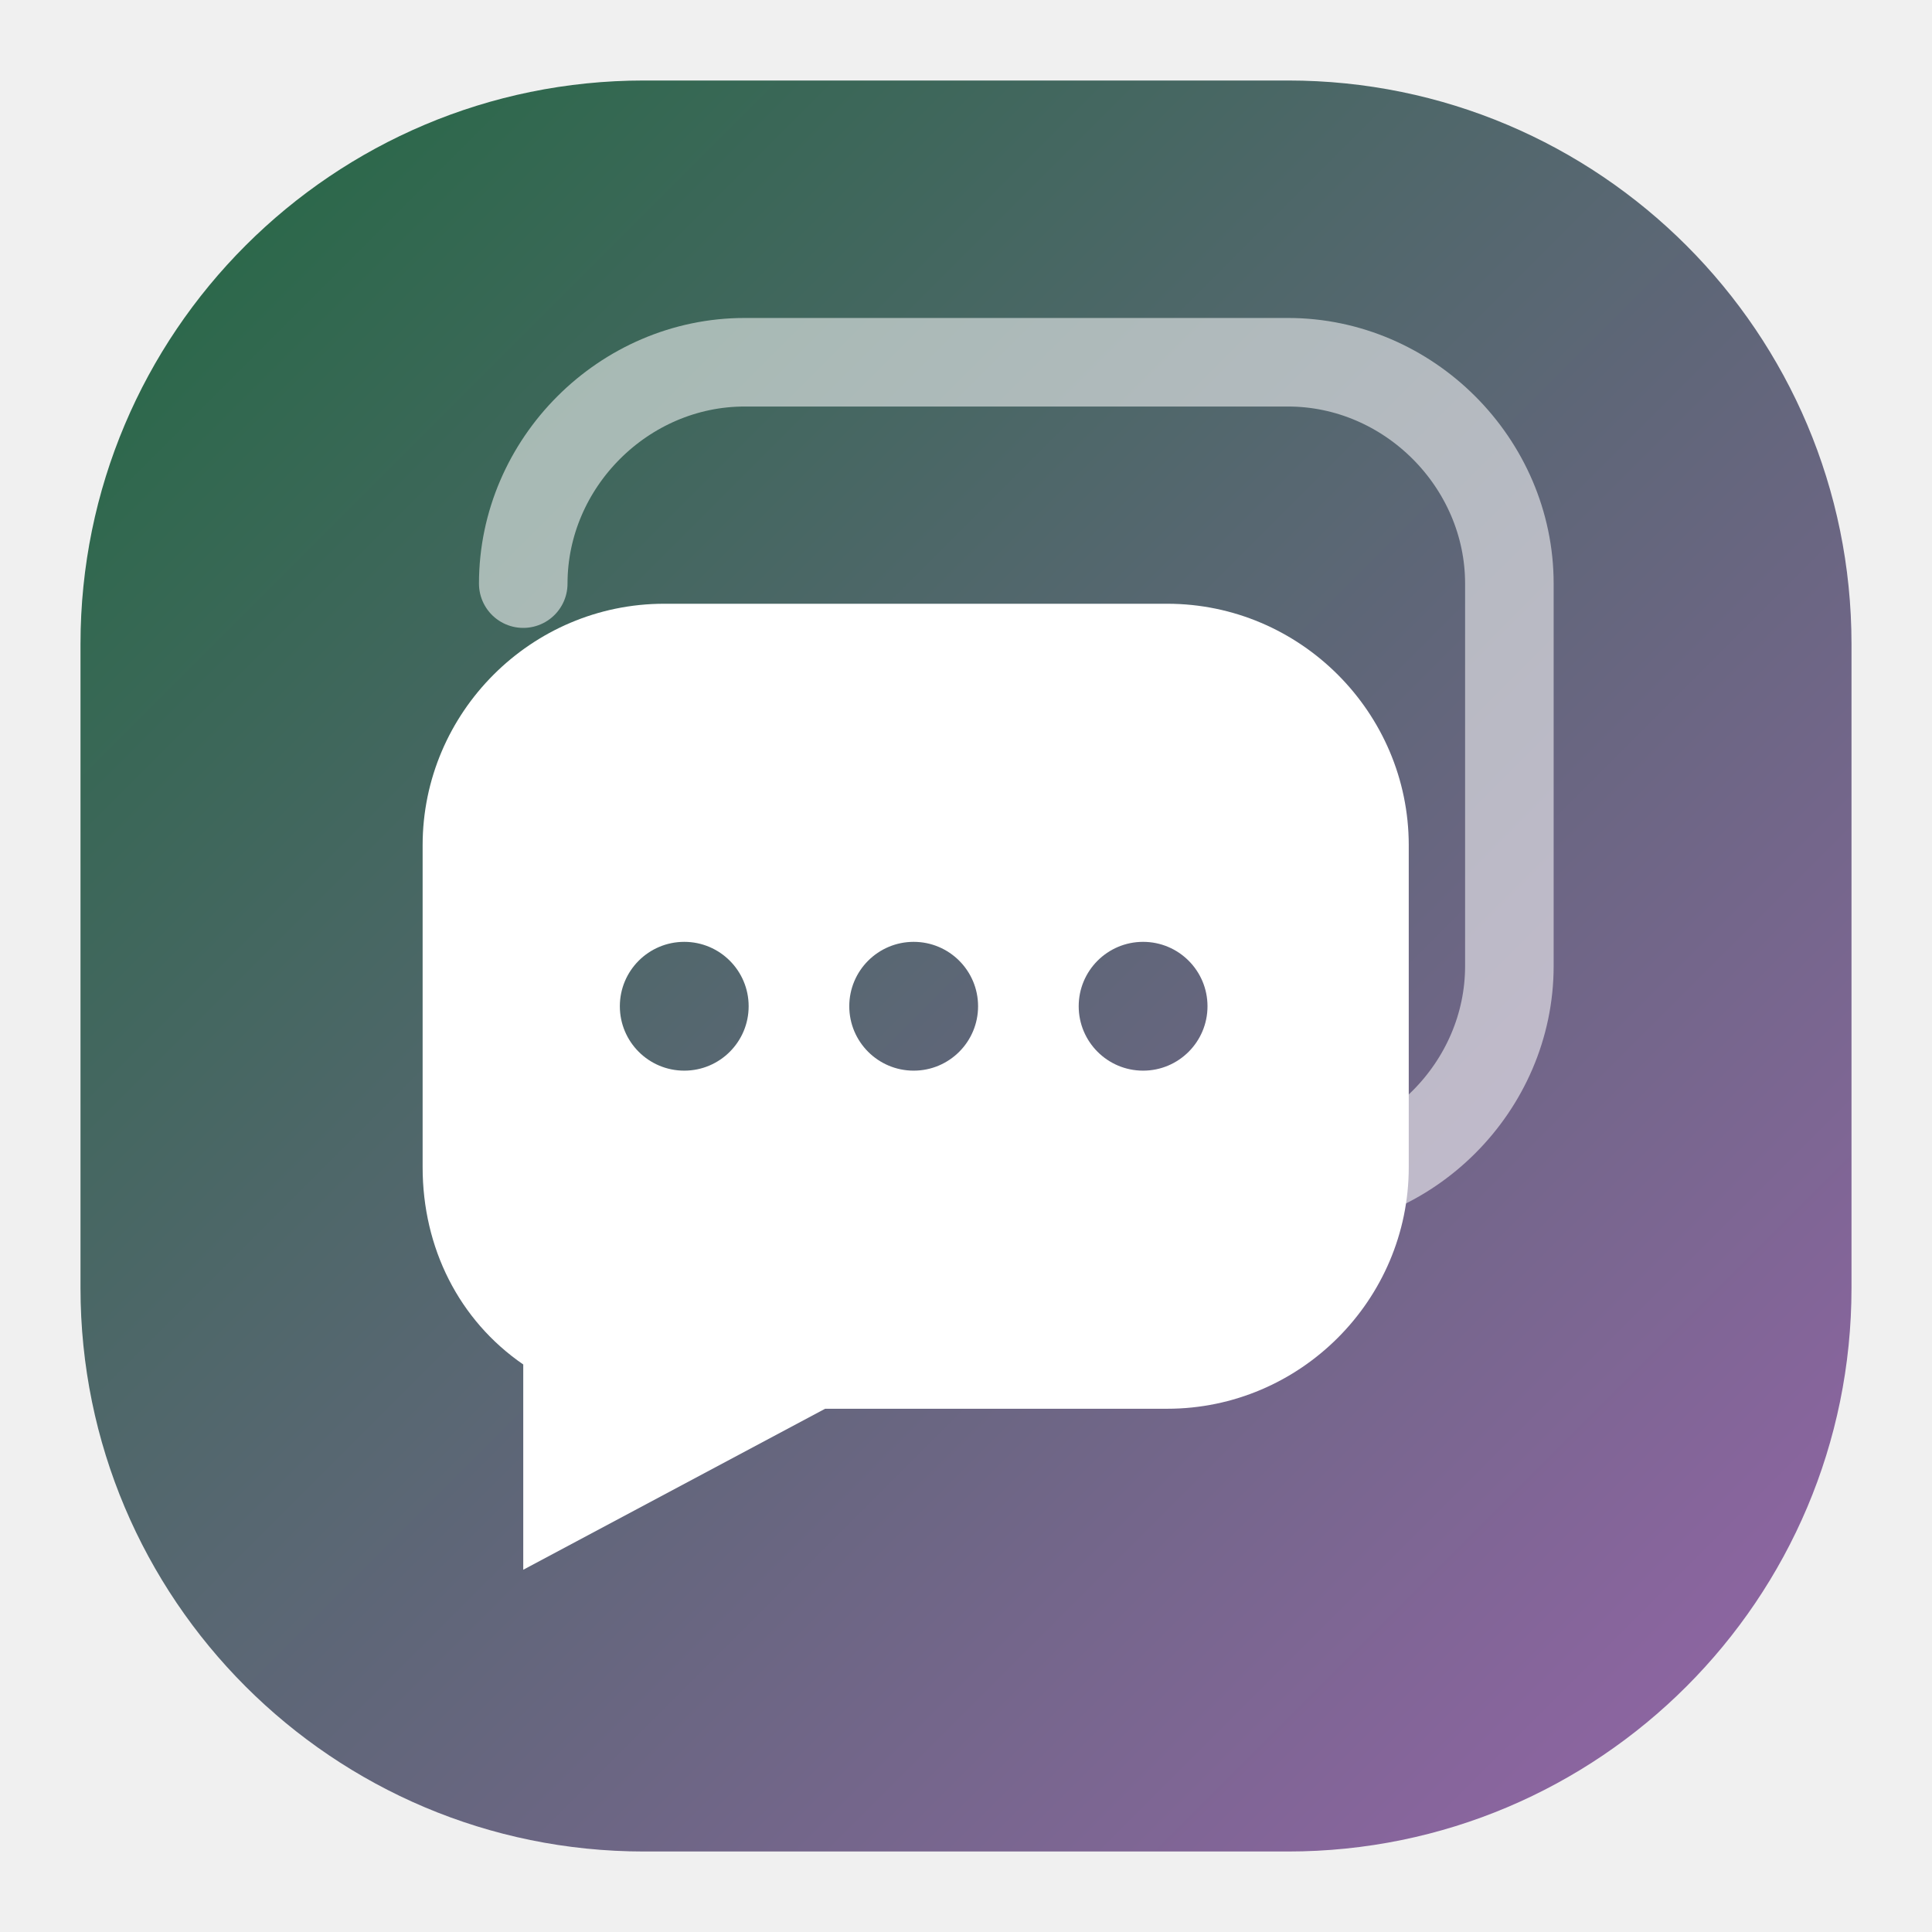
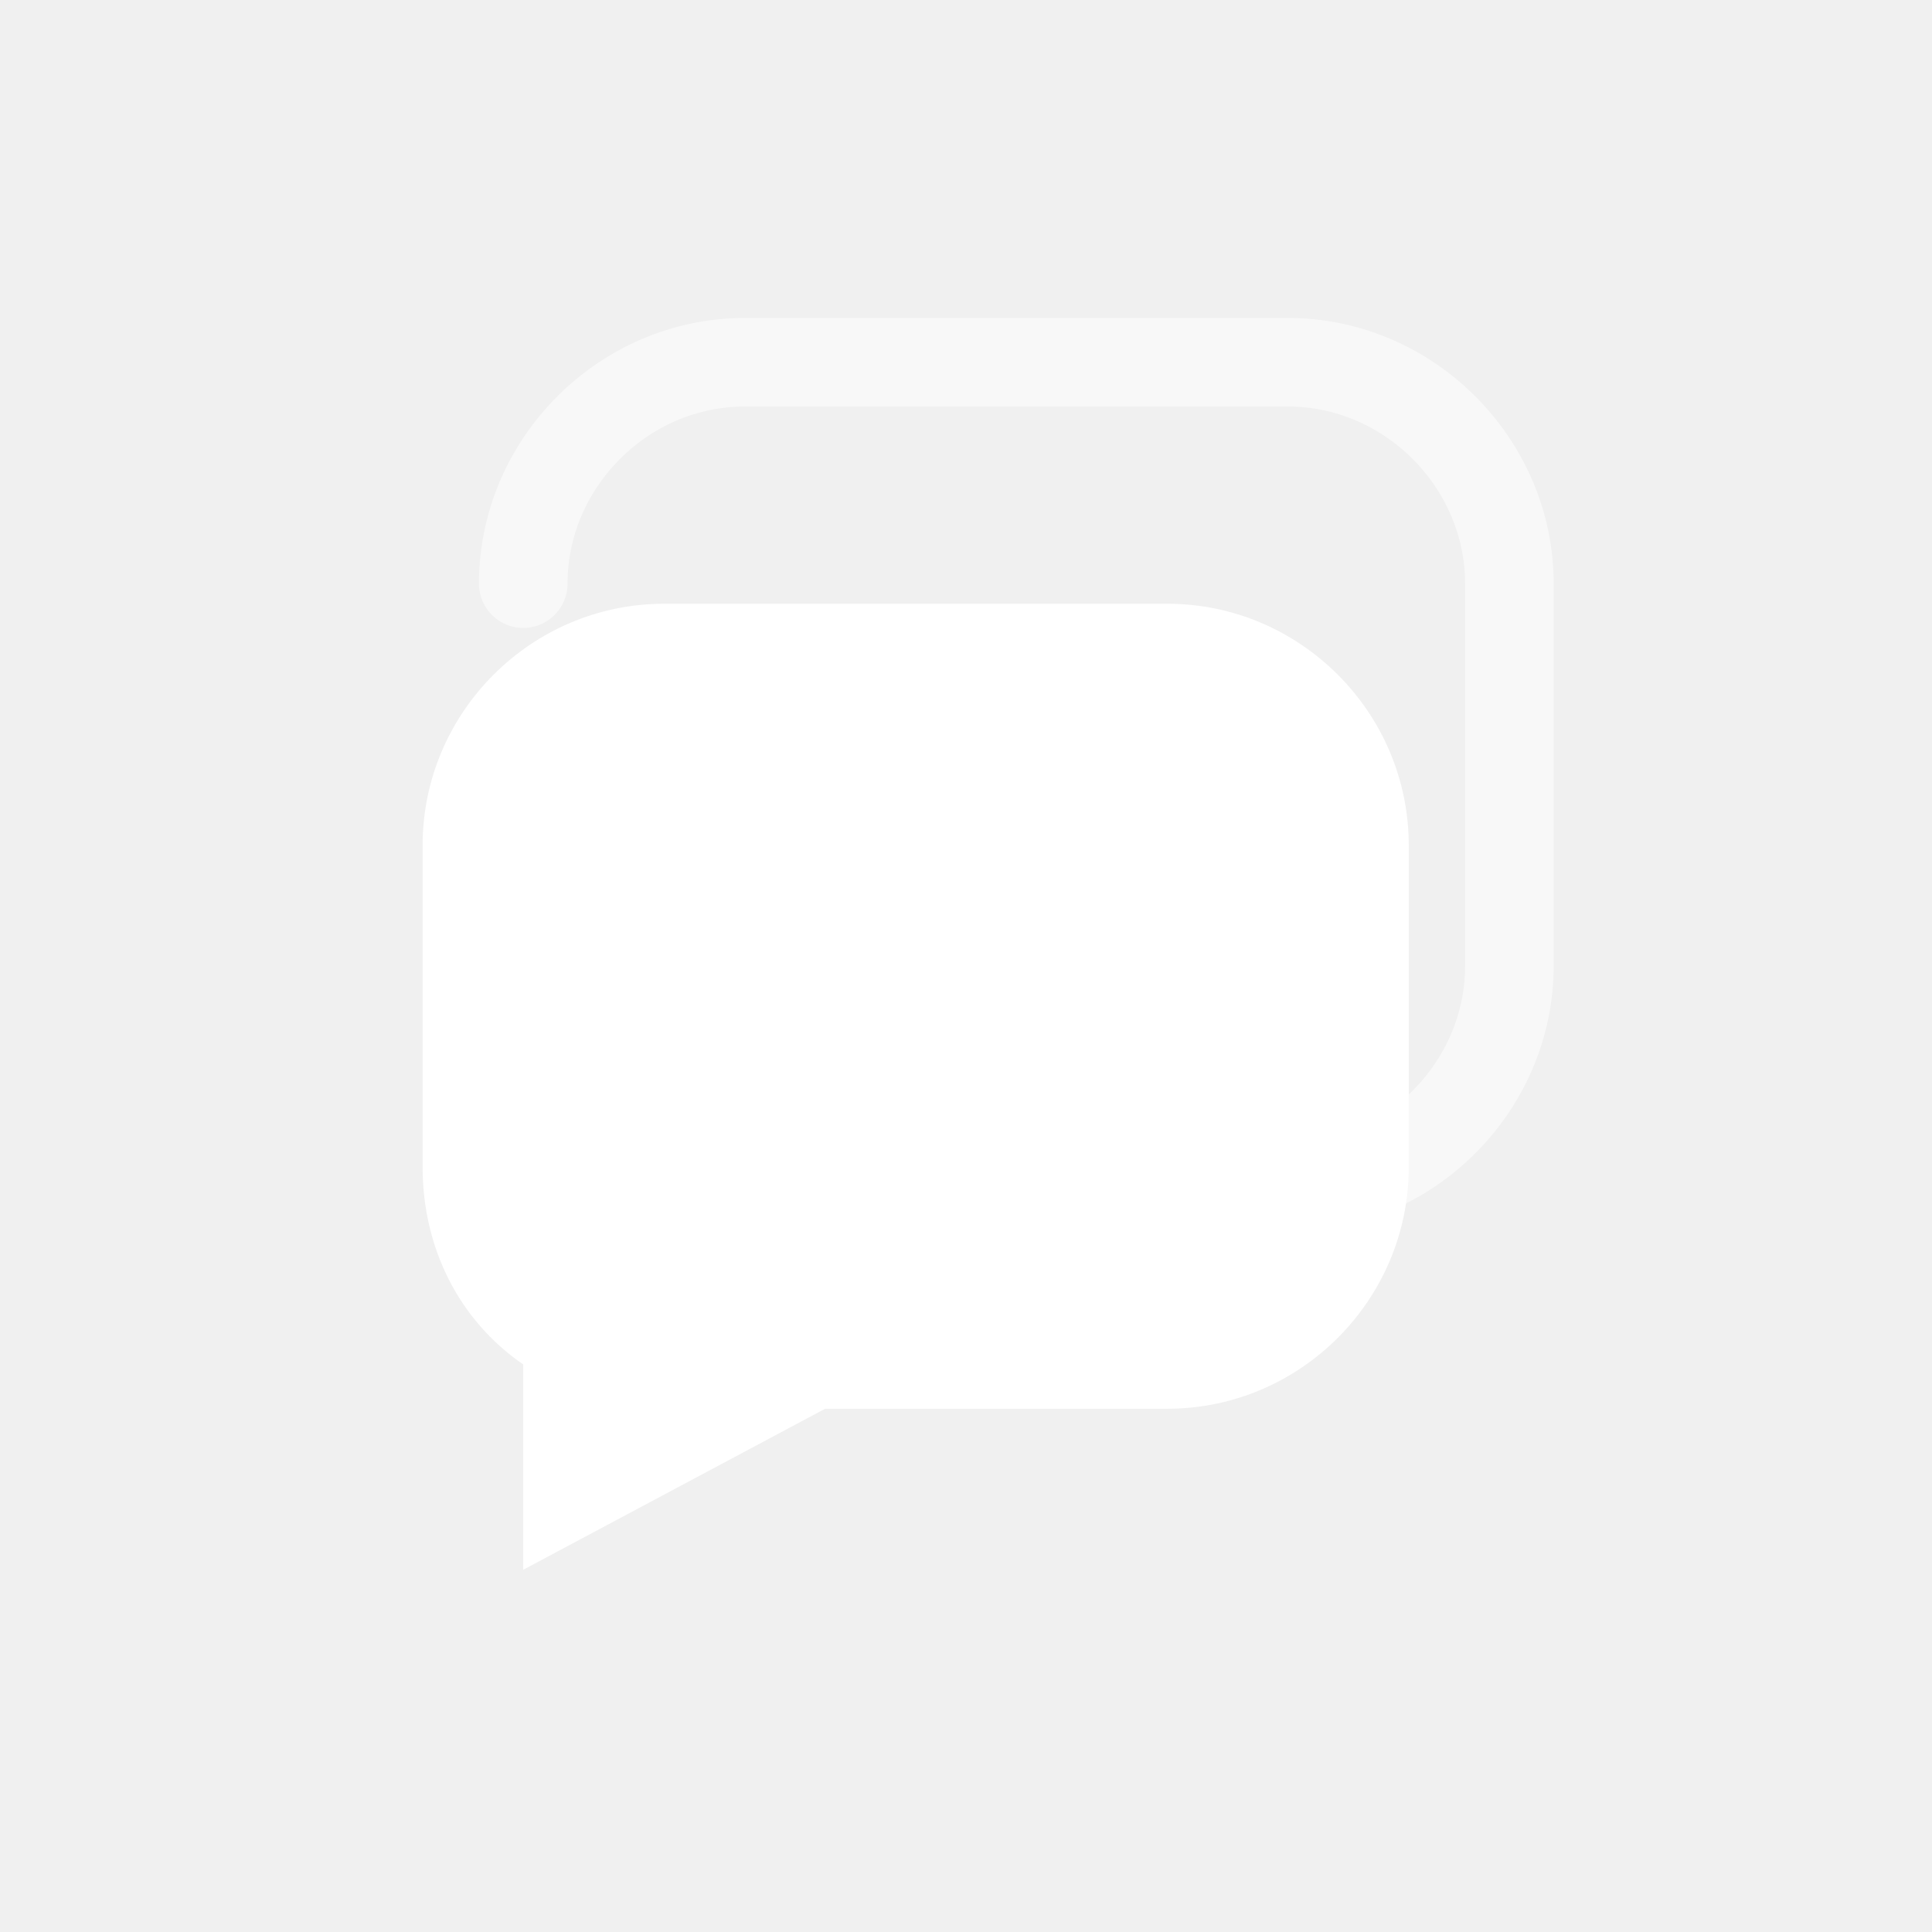
<svg xmlns="http://www.w3.org/2000/svg" viewBox="0 0 48 48" fill="none">
-   <defs>
-     <linearGradient id="chat-gradient" x1="4" y1="4" x2="44" y2="44" gradientUnits="userSpaceOnUse">
-       <stop stop-color="#276846" />
-       <stop offset="1" stop-color="#9165A5" />
-     </linearGradient>
-   </defs>
-   <rect x="2" y="2" width="44" height="44" rx="14" fill="url(#chat-gradient)" />
  <path d="M13 14.5C13 11.5 15.5 9 18.5 9H32C35 9 37.5 11.5 37.5 14.5V24C37.5 27 35 29.5 32 29.5H28" stroke="white" stroke-opacity=".55" stroke-width="2.2" stroke-linecap="round" />
  <path d="M10.5 21C10.5 17.7 13.2 15 16.5 15H29C32.3 15 35 17.7 35 21V29C35 32.3 32.3 35 29 35H20.5L13 39V33.9C11.4 32.8 10.5 31 10.5 29V21Z" fill="white" />
-   <circle cx="17" cy="25" r="1.6" fill="url(#chat-gradient)" />
-   <circle cx="22.7" cy="25" r="1.6" fill="url(#chat-gradient)" />
-   <circle cx="28.4" cy="25" r="1.6" fill="url(#chat-gradient)" />
+   <circle cx="17" cy="25" r="1.6" fill="none" />
+   <circle cx="22.7" cy="25" r="1.6" fill="none" />
+   <circle cx="28.4" cy="25" r="1.6" fill="none" />
</svg>
